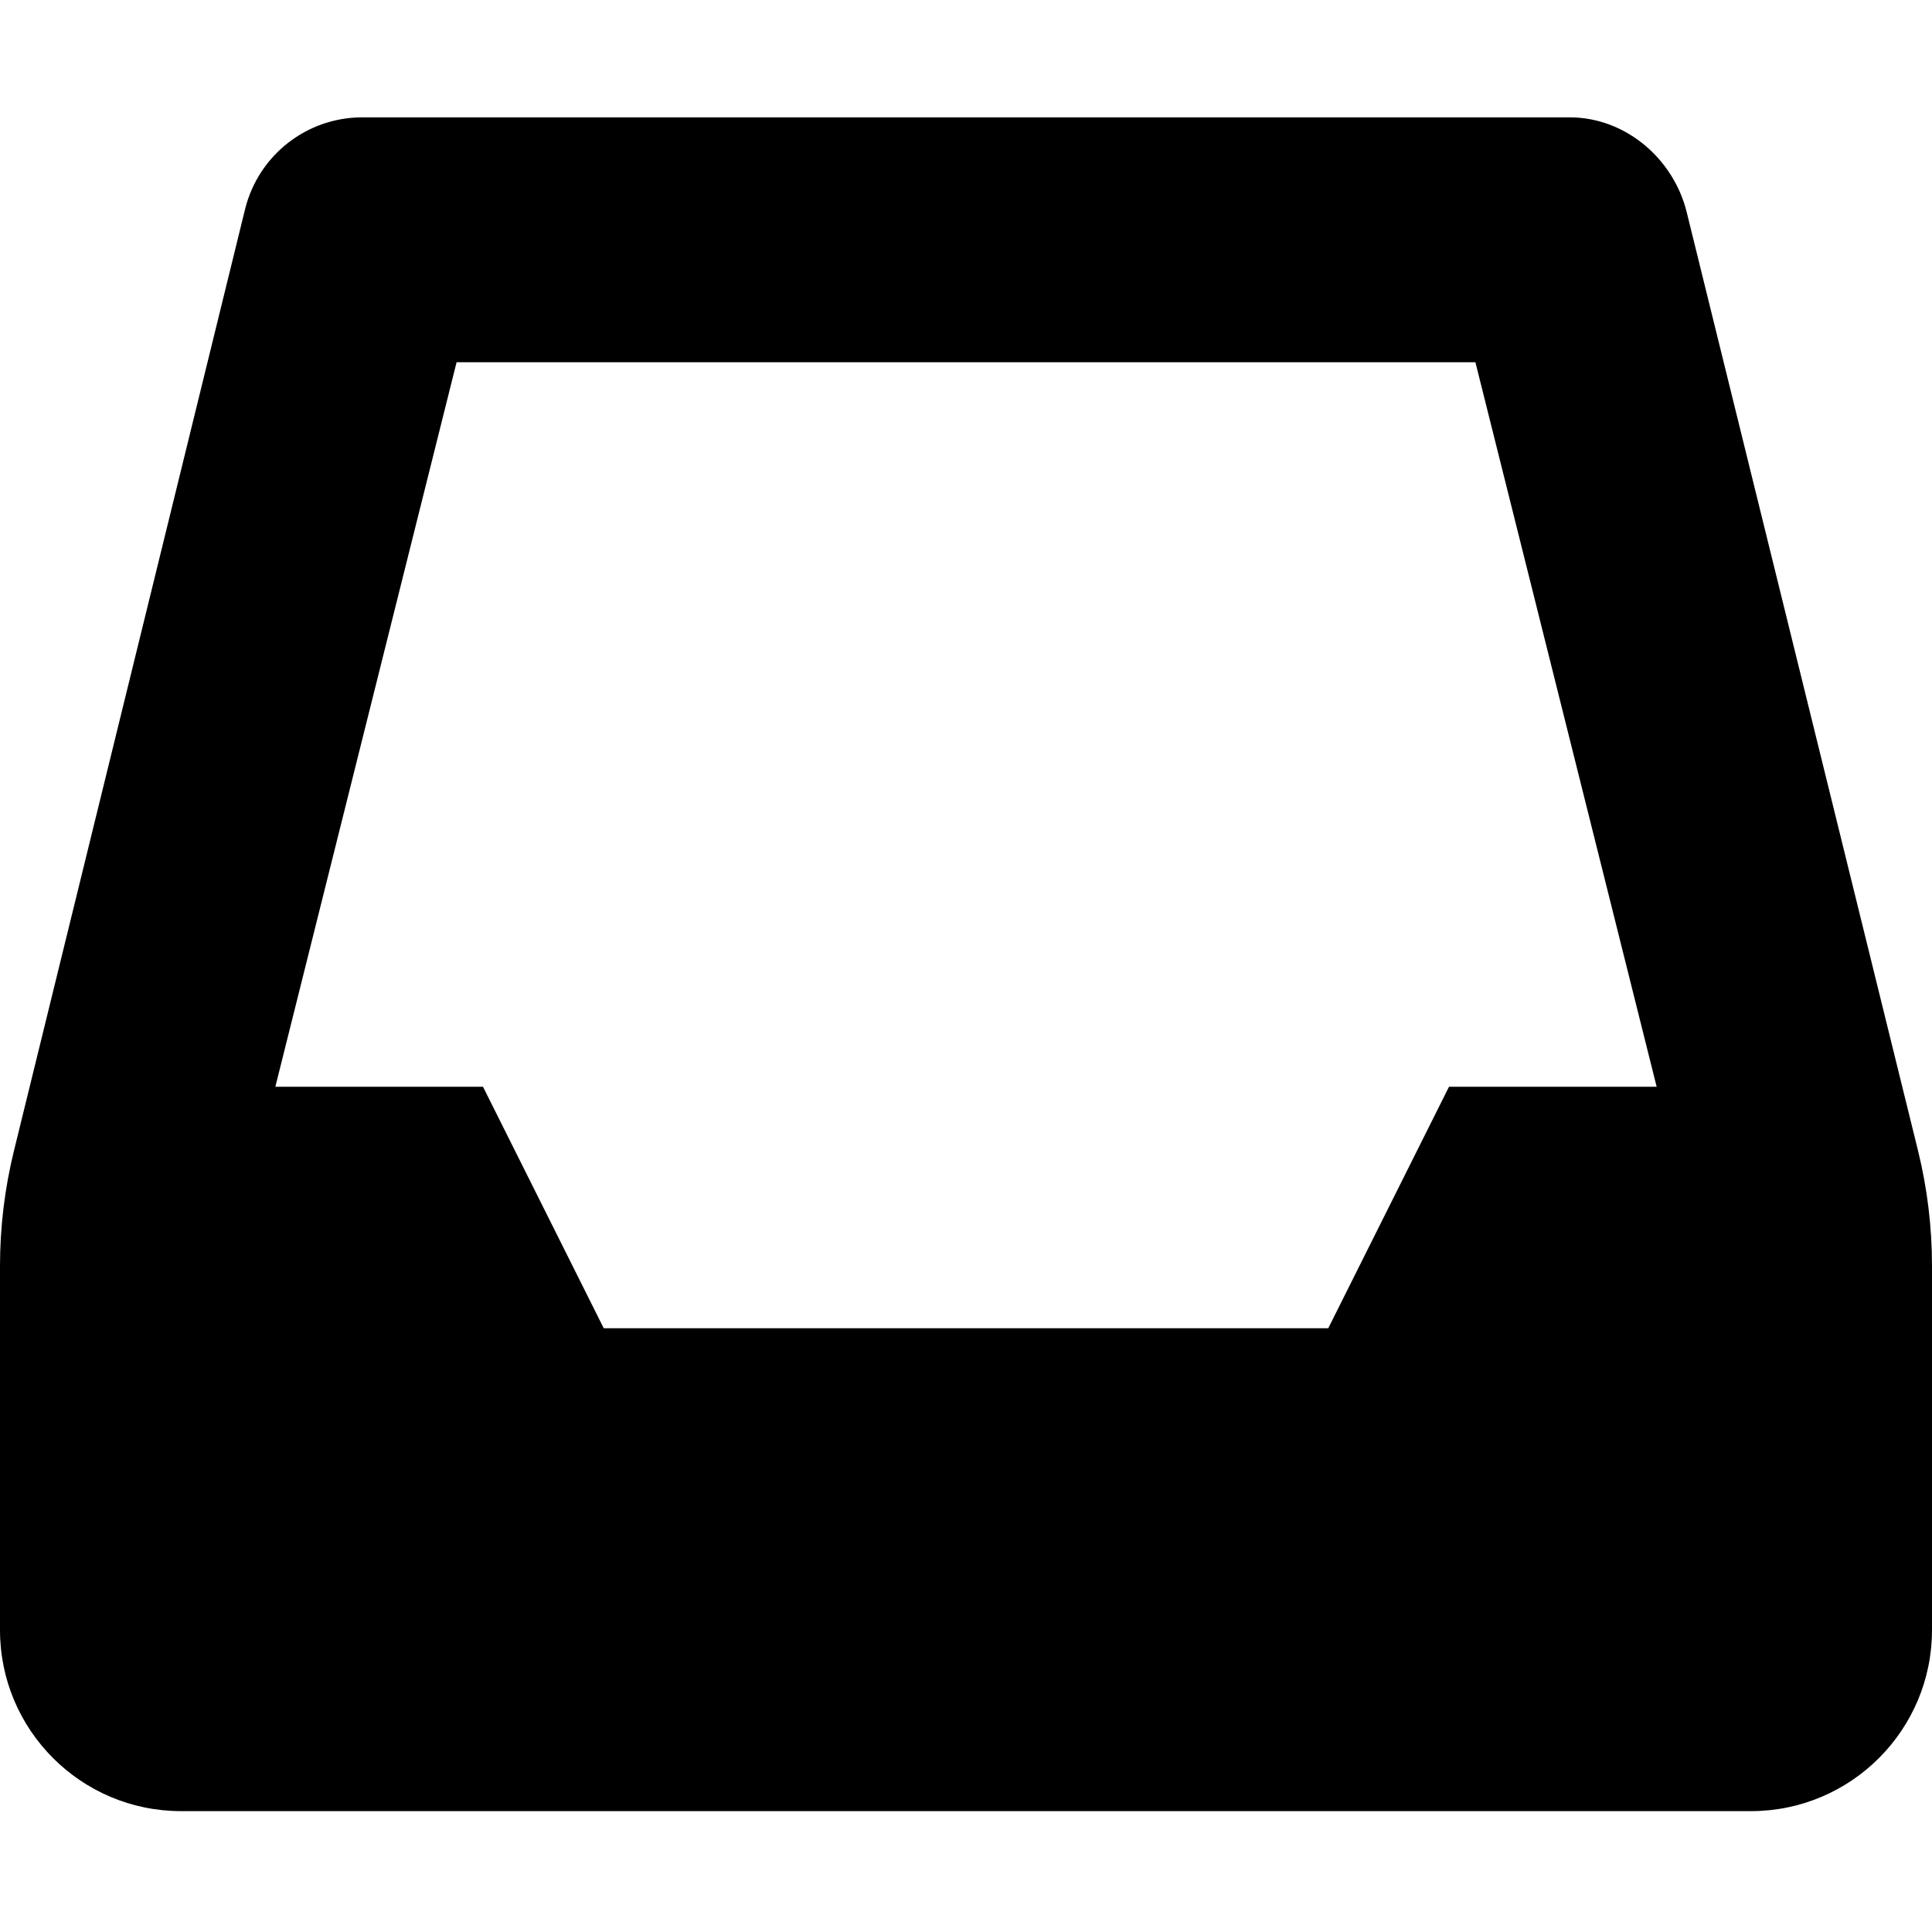
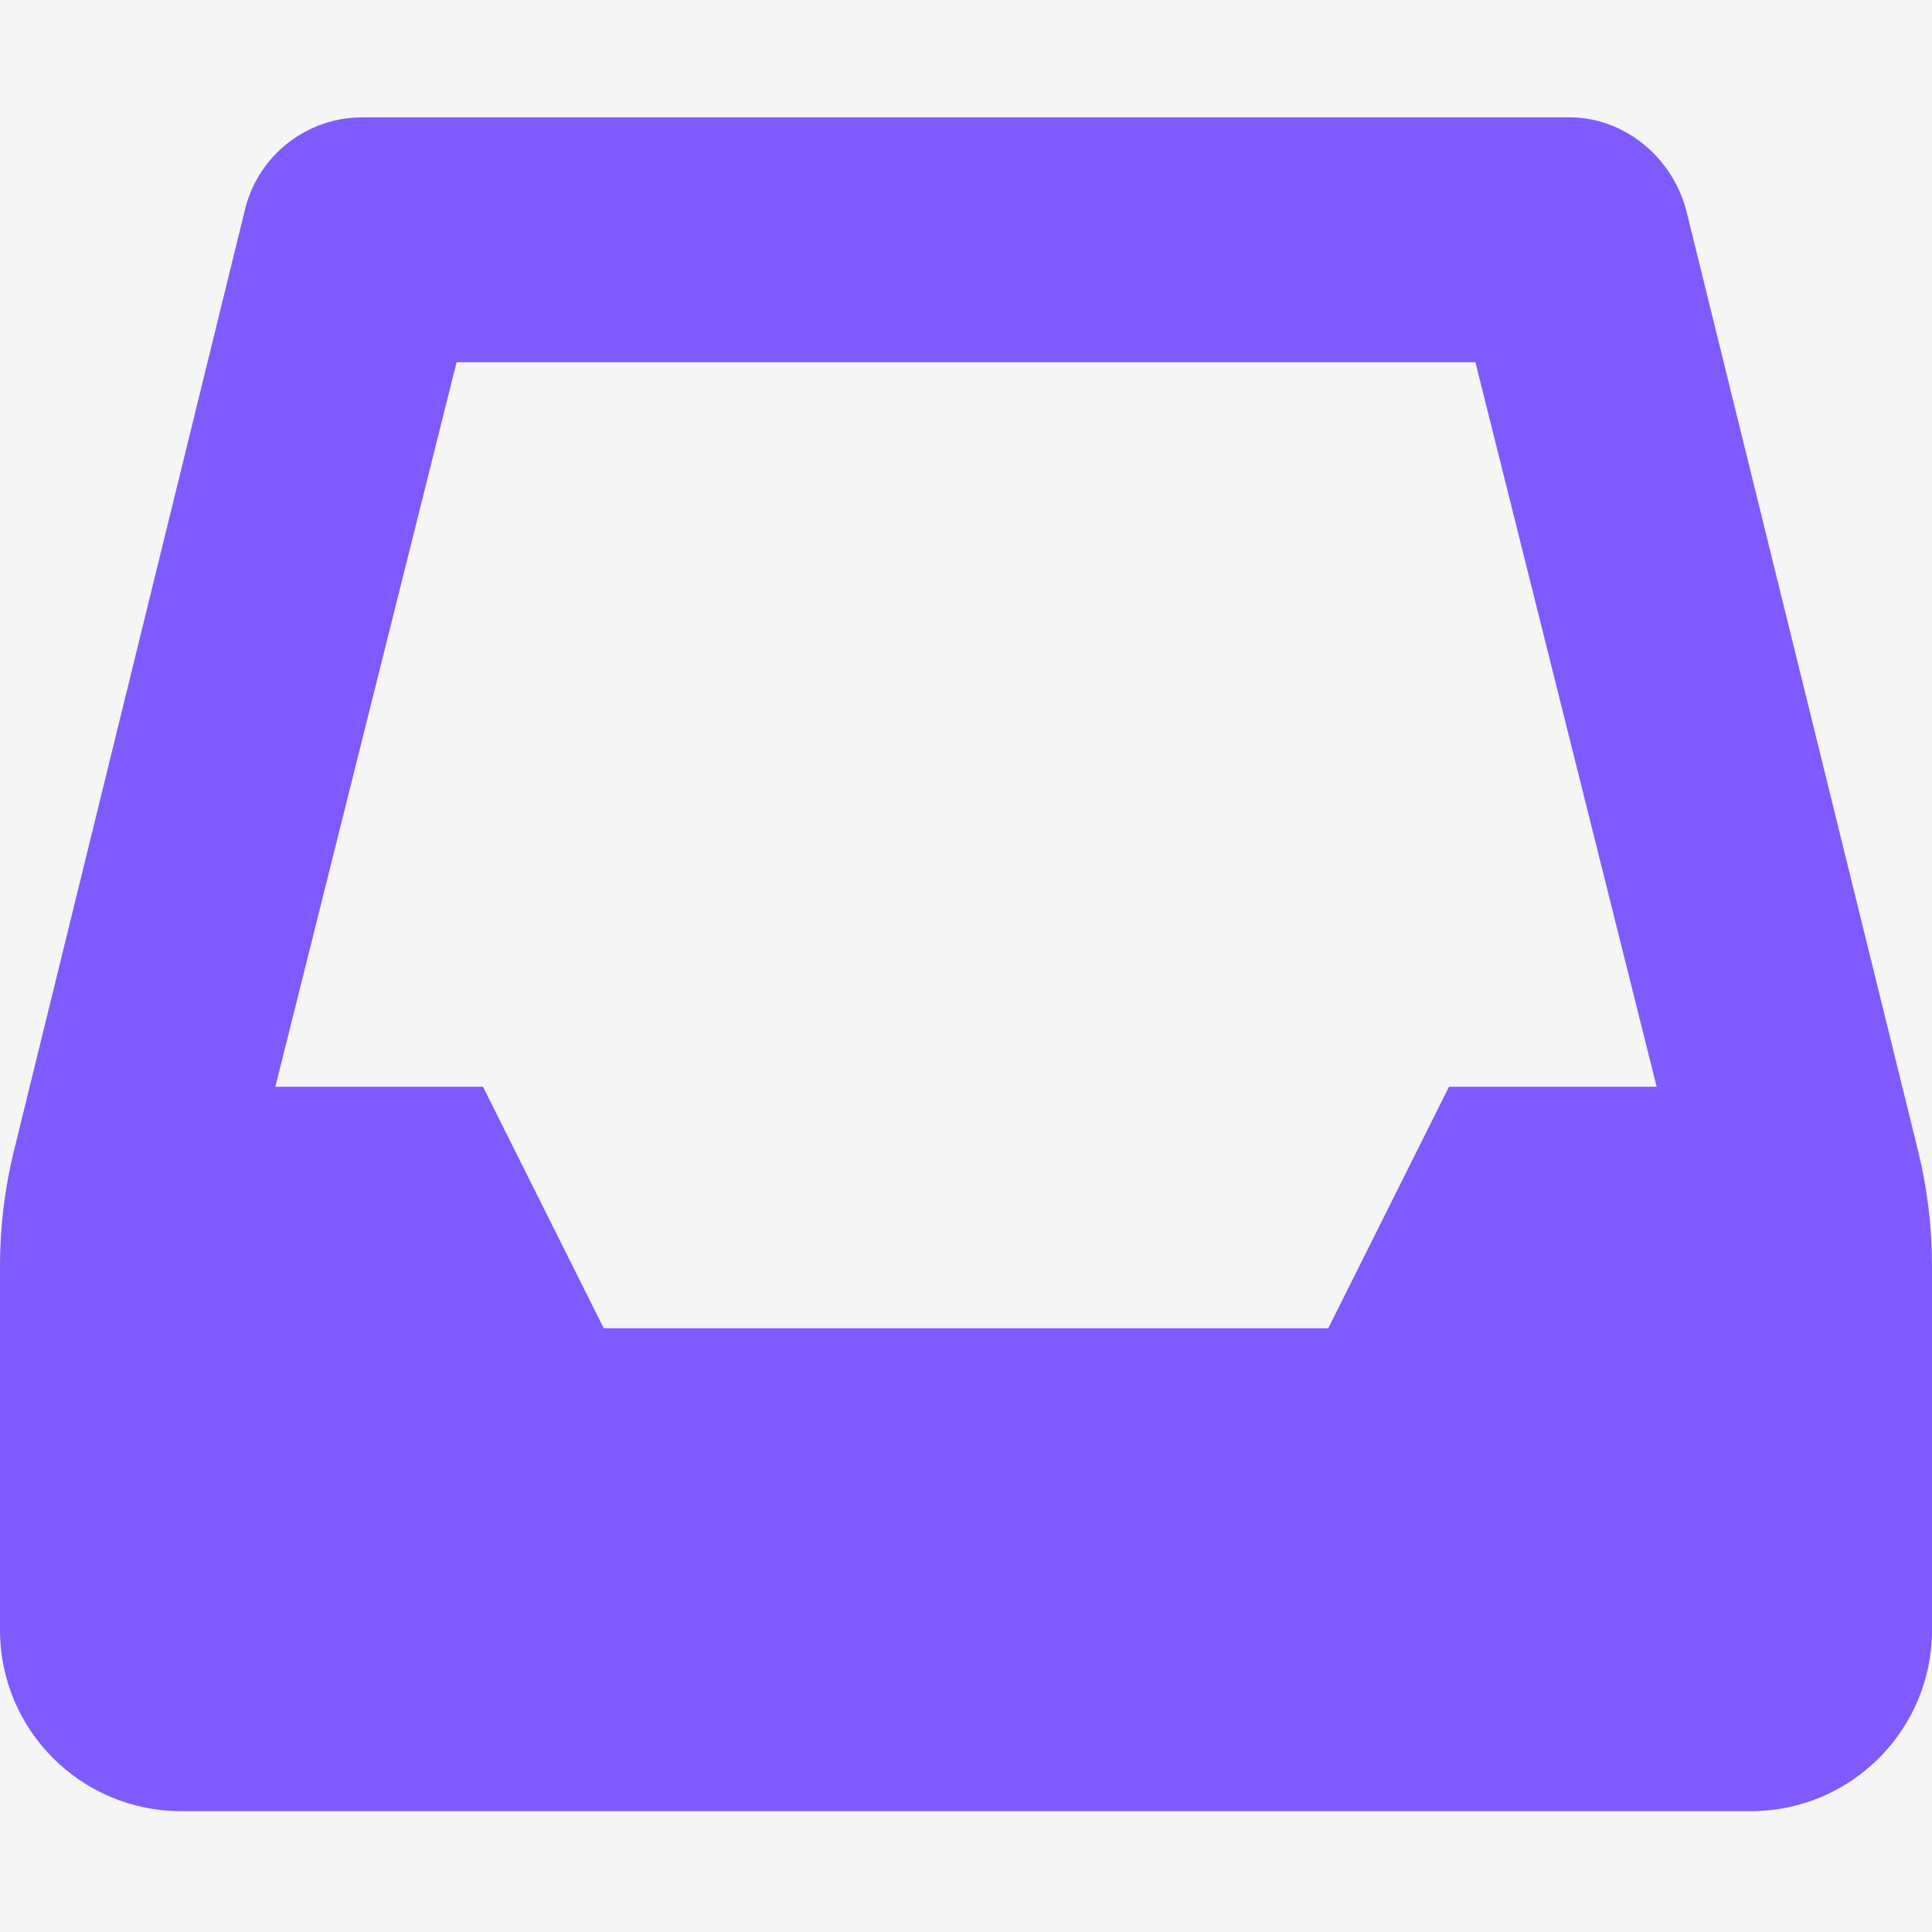
- <svg xmlns="http://www.w3.org/2000/svg" viewBox="0 0 512 512">
-   <path d="M447 56.25C443.5 42 430.7 31.1 416 31.1H96c-14.69 0-27.47 10-31.03 24.25L3.715 304.9C1.247 314.9 0 325.2 0 335.5v96.47c0 26.51 21.49 48 48 48h416c26.51 0 48-21.49 48-48v-96.47c0-10.32-1.247-20.6-3.715-30.61L447 56.25zM352 352H160L128 288H72.97L121 96h270l48.03 192H384L352 352z" />
+ <svg xmlns="http://www.w3.org/2000/svg" width="40" height="40" viewBox="0 0 40 40" fill="none">
+   <rect width="40" height="40" fill="#F5F5F5" />
+   <path d="M34.922 4.395C34.648 3.281 33.648 2.43 32.5 2.43H7.5C6.352 2.43 5.354 3.211 5.076 4.324L0.29 23.82C0.097 24.602 0 25.406 0 26.211V33.748C0 35.819 1.679 37.498 3.75 37.498H36.25C38.321 37.498 40 35.819 40 33.748V26.211C40 25.405 39.903 24.602 39.71 23.82L34.922 4.395ZM27.5 27.5H12.5L10 22.5H5.701L9.453 7.5H30.547L34.299 22.5H30L27.5 27.5Z" fill="#7E5AFF" />
</svg>
